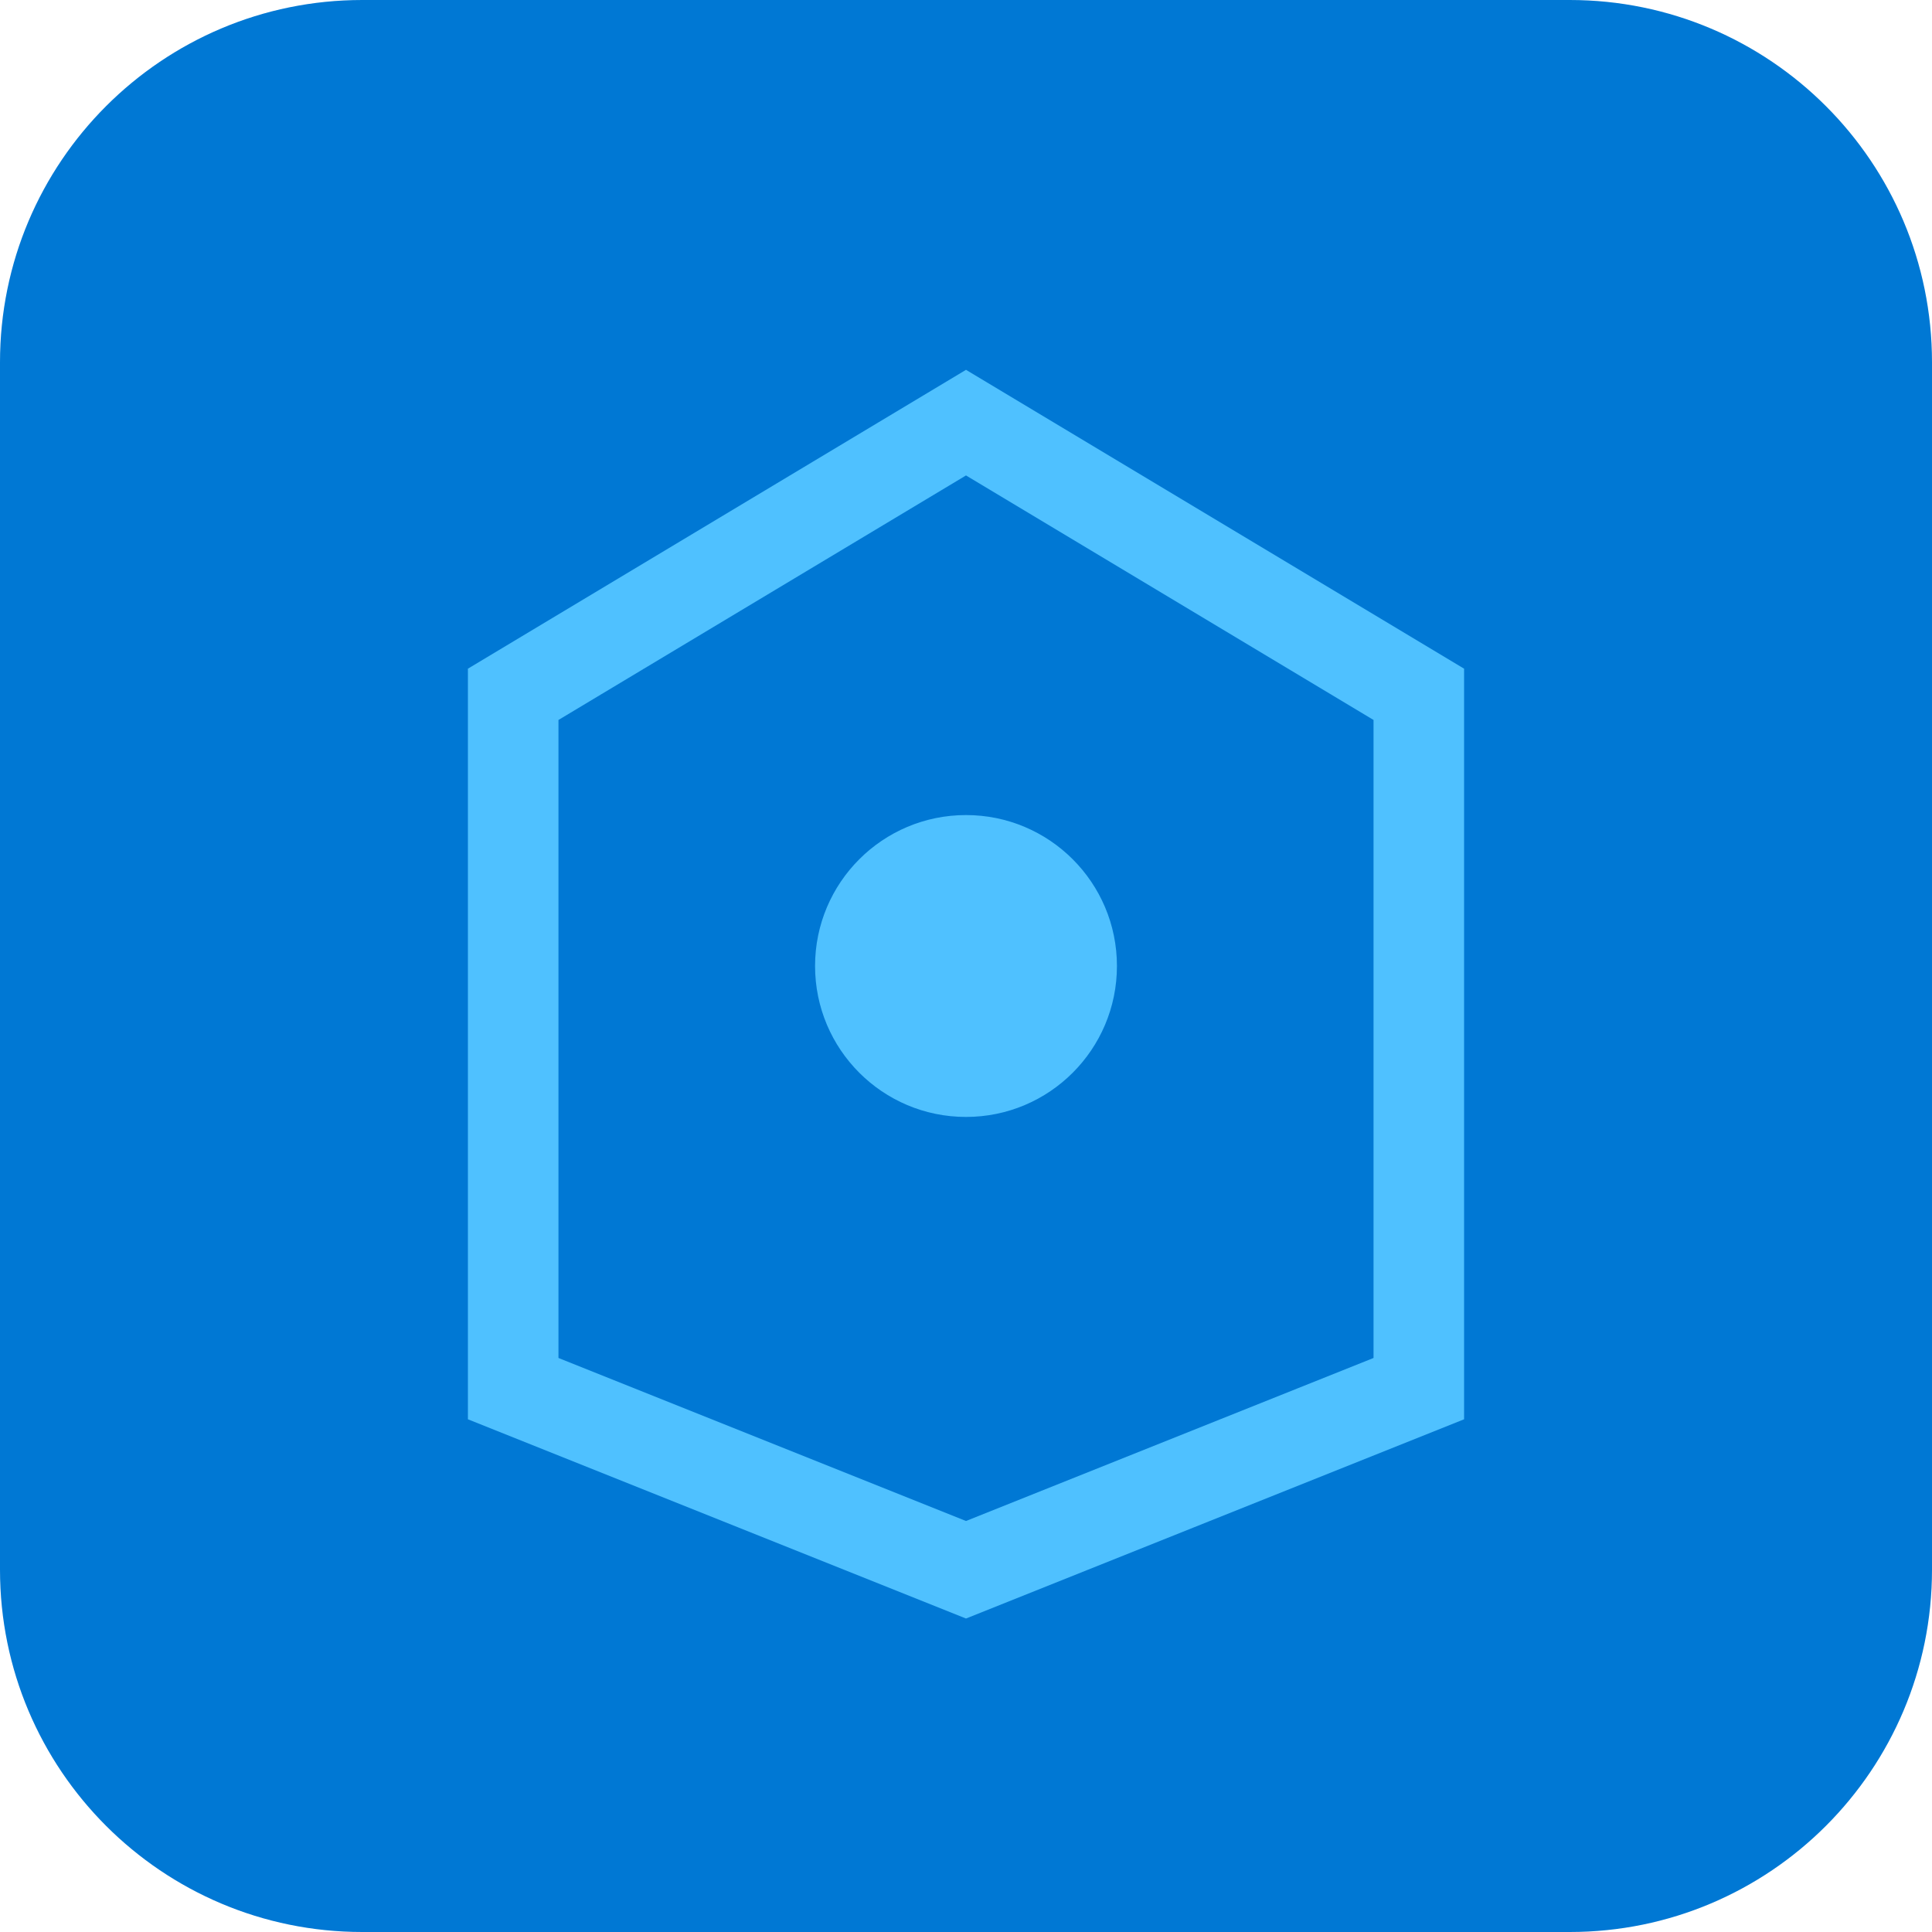
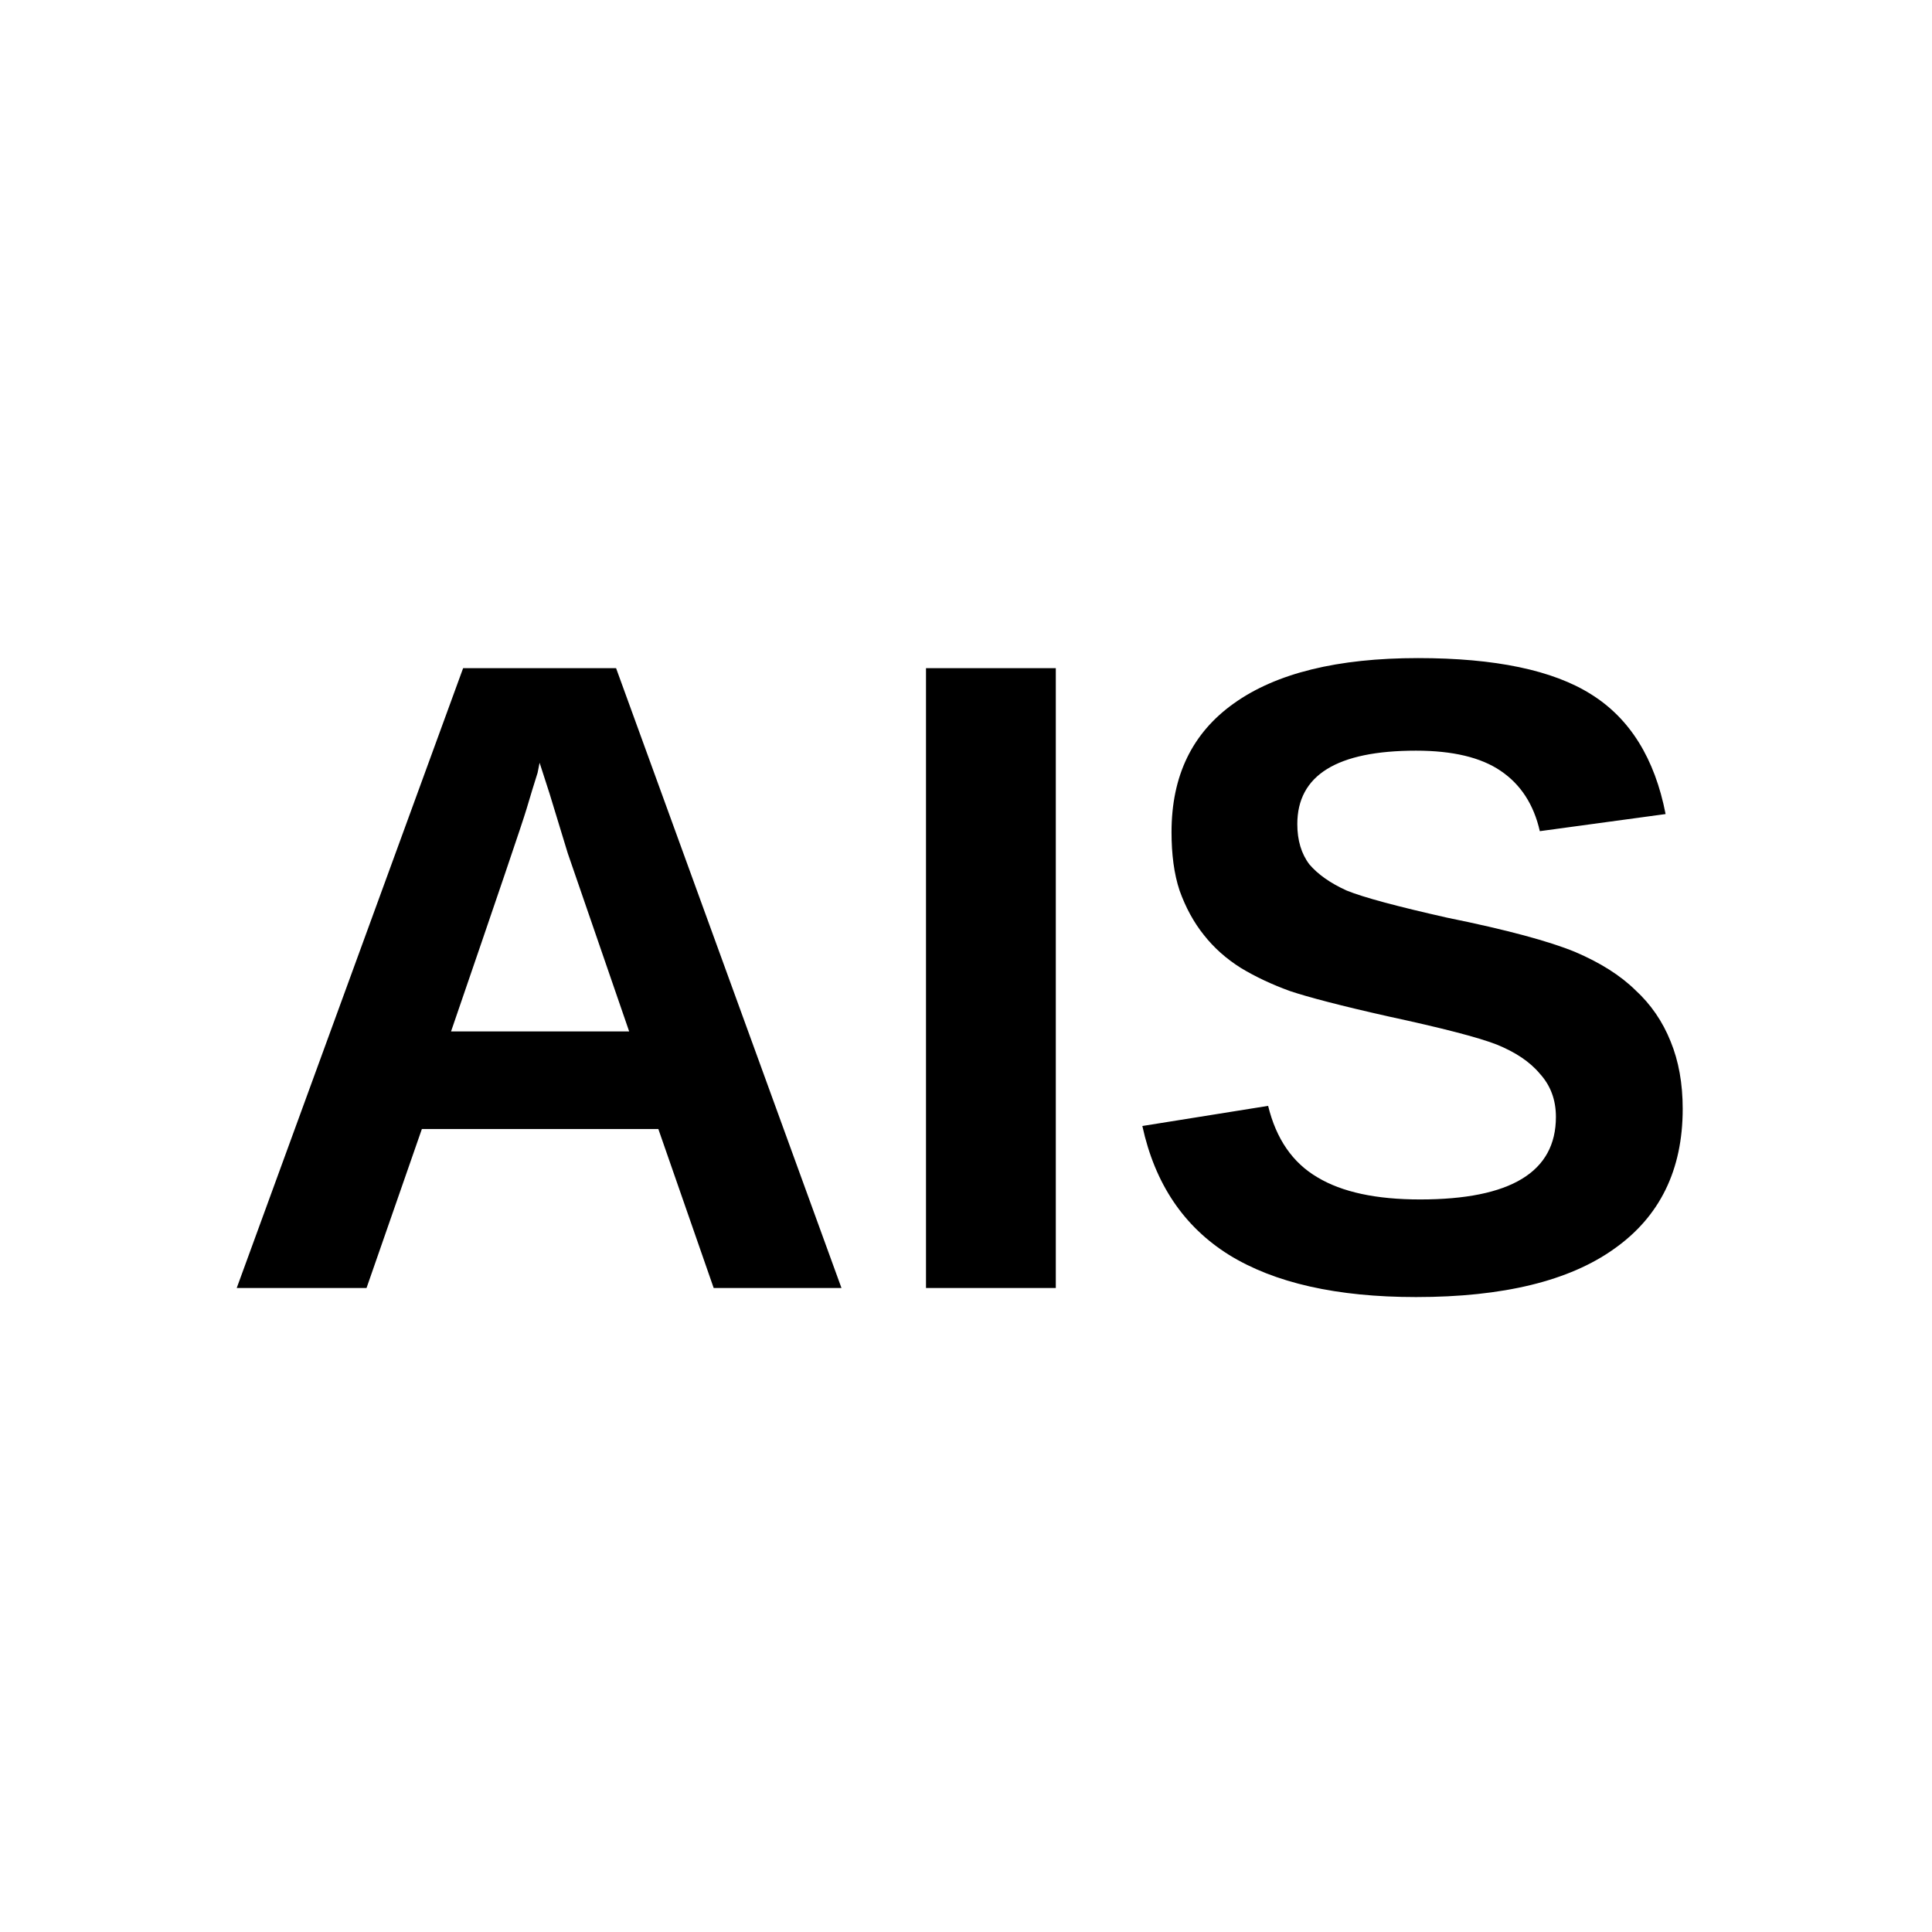
- <svg xmlns="http://www.w3.org/2000/svg" width="128" height="128" viewBox="0 0 128 128">
-   <rect width="128" height="128" rx="24" fill="#0078d4" />
-   <path d="M34 92V46l30-18 30 18v46l-30 12-30-12z" fill="none" stroke="#4fc1ff" stroke-width="6" />
-   <circle cx="64" cy="64" r="10" fill="#4fc1ff" />
+ <svg xmlns="http://www.w3.org/2000/svg" width="30" height="30" viewBox="0 0 30 30">
+   <text x="15" y="20" font-size="14" fill="currentColor" text-anchor="middle" font-family="Arial, sans-serif" font-weight="bold">AIS</text>
</svg>
